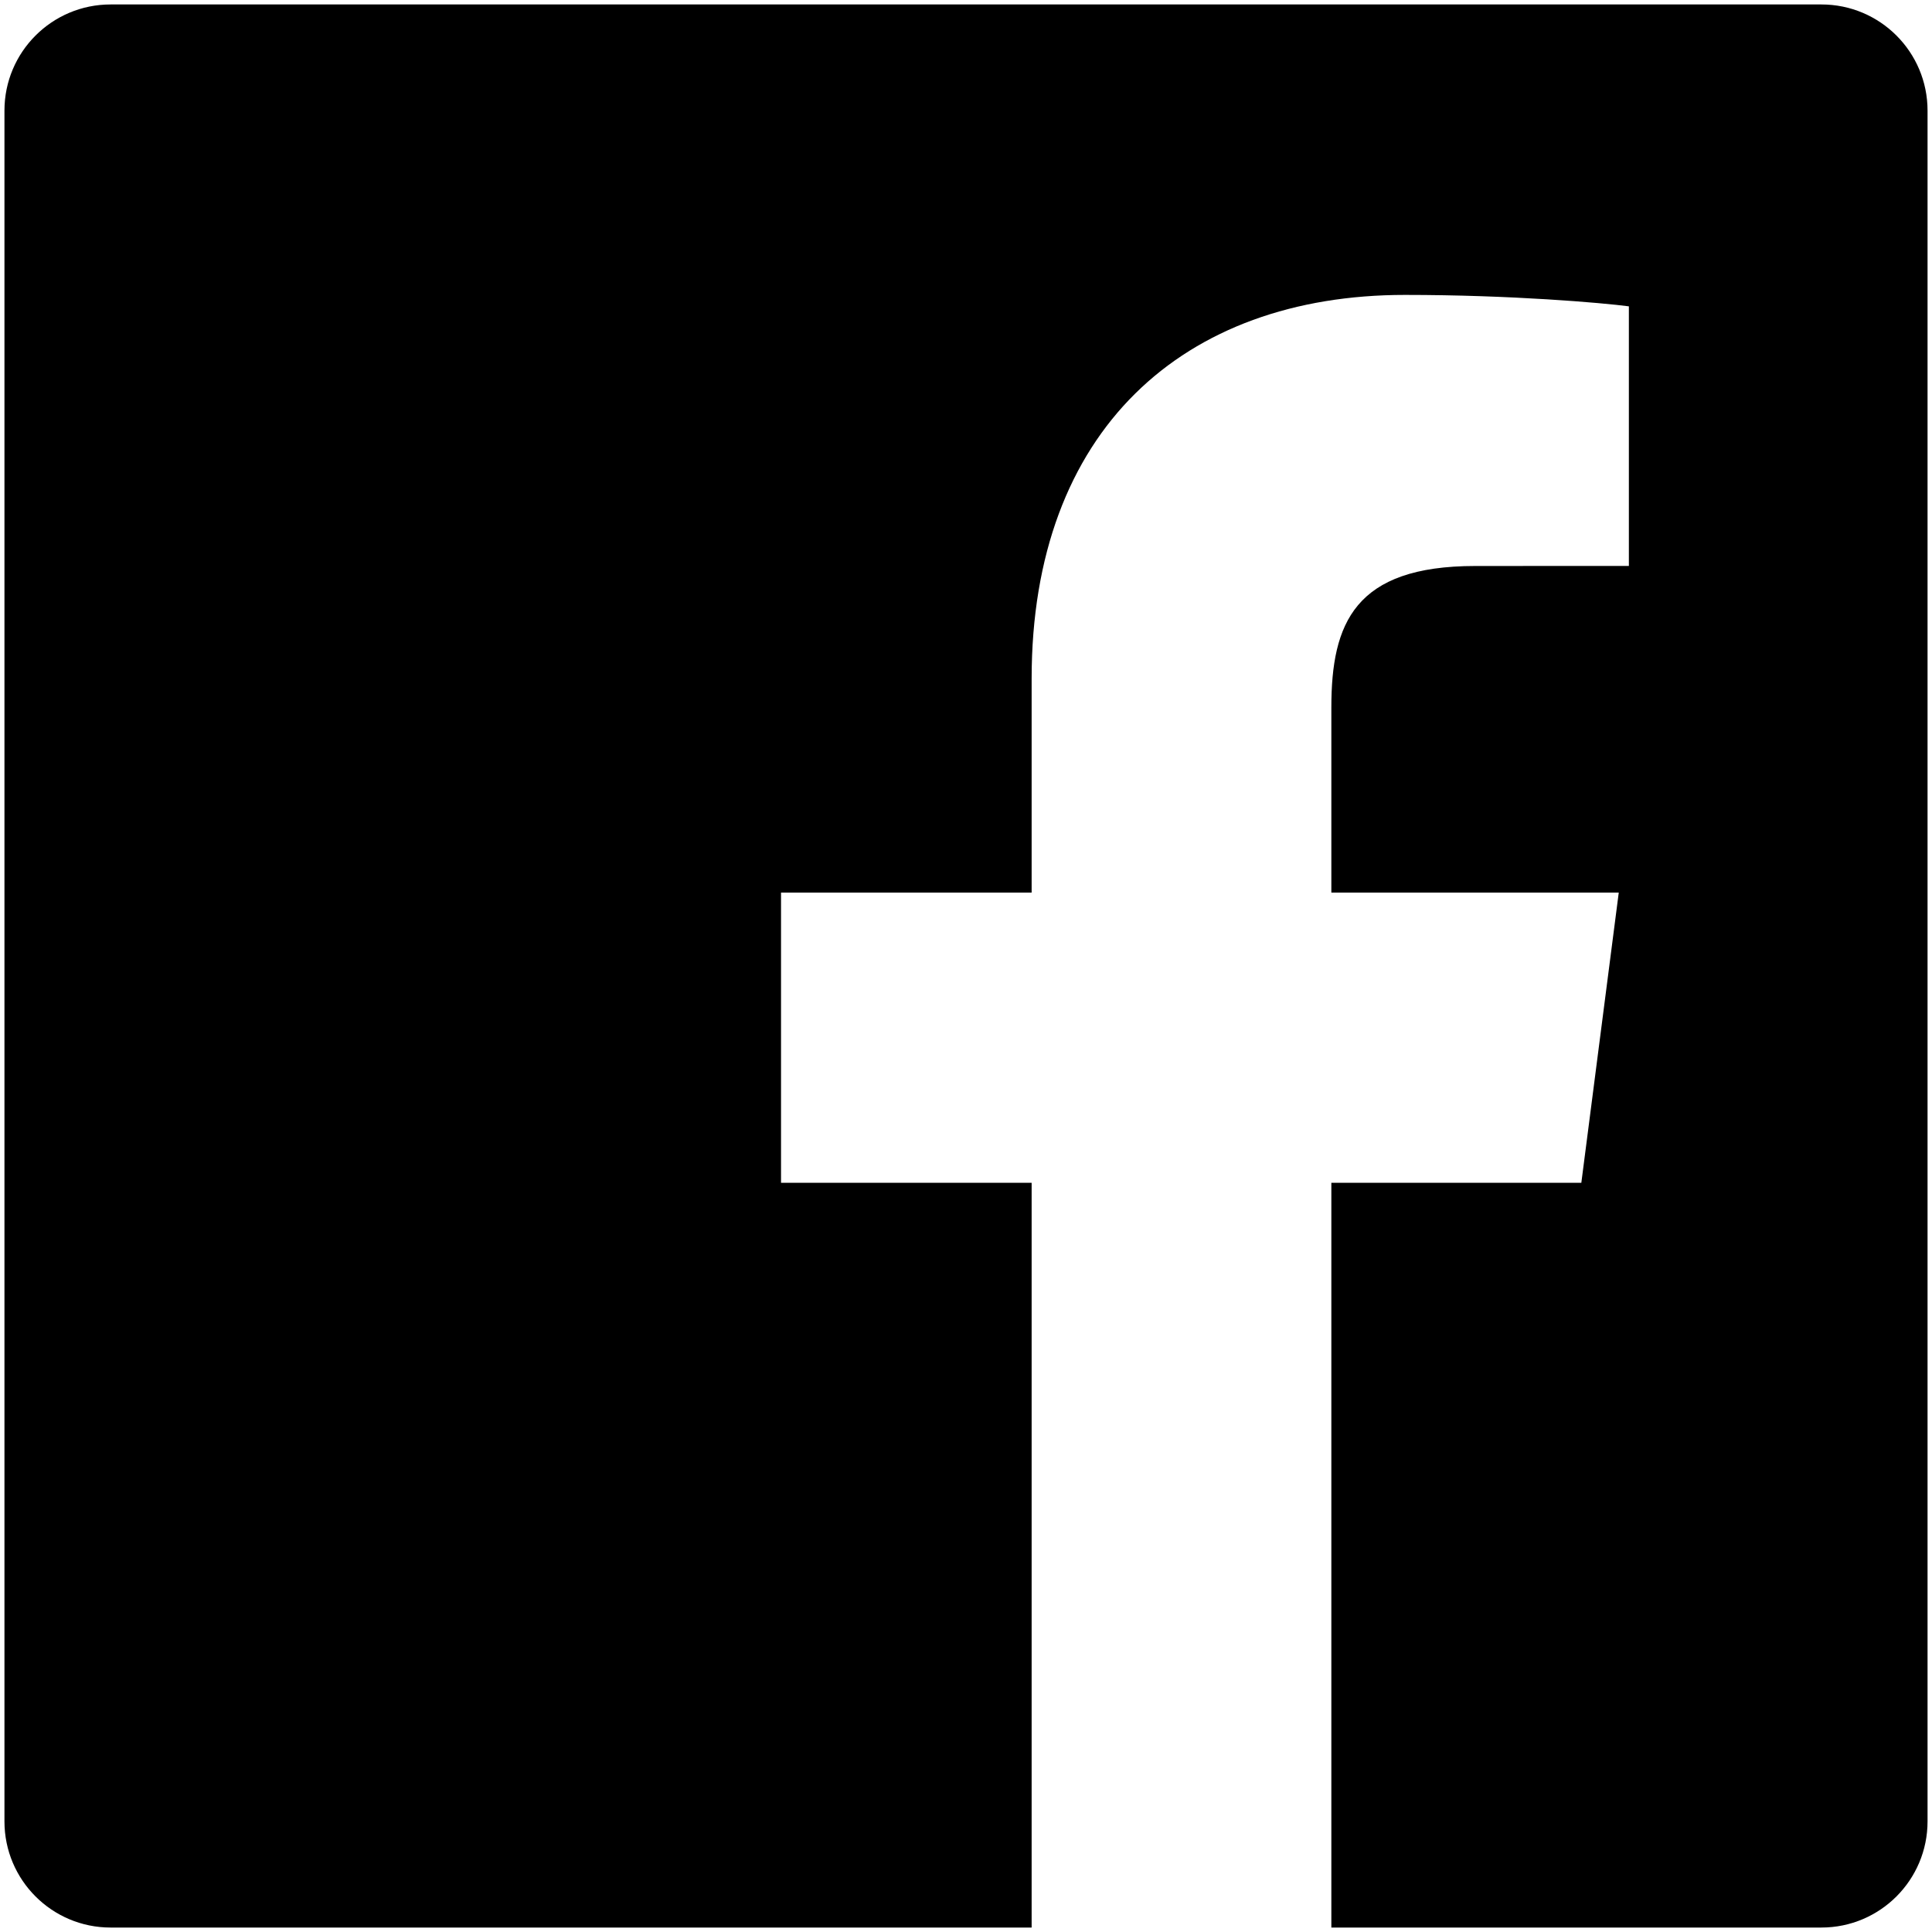
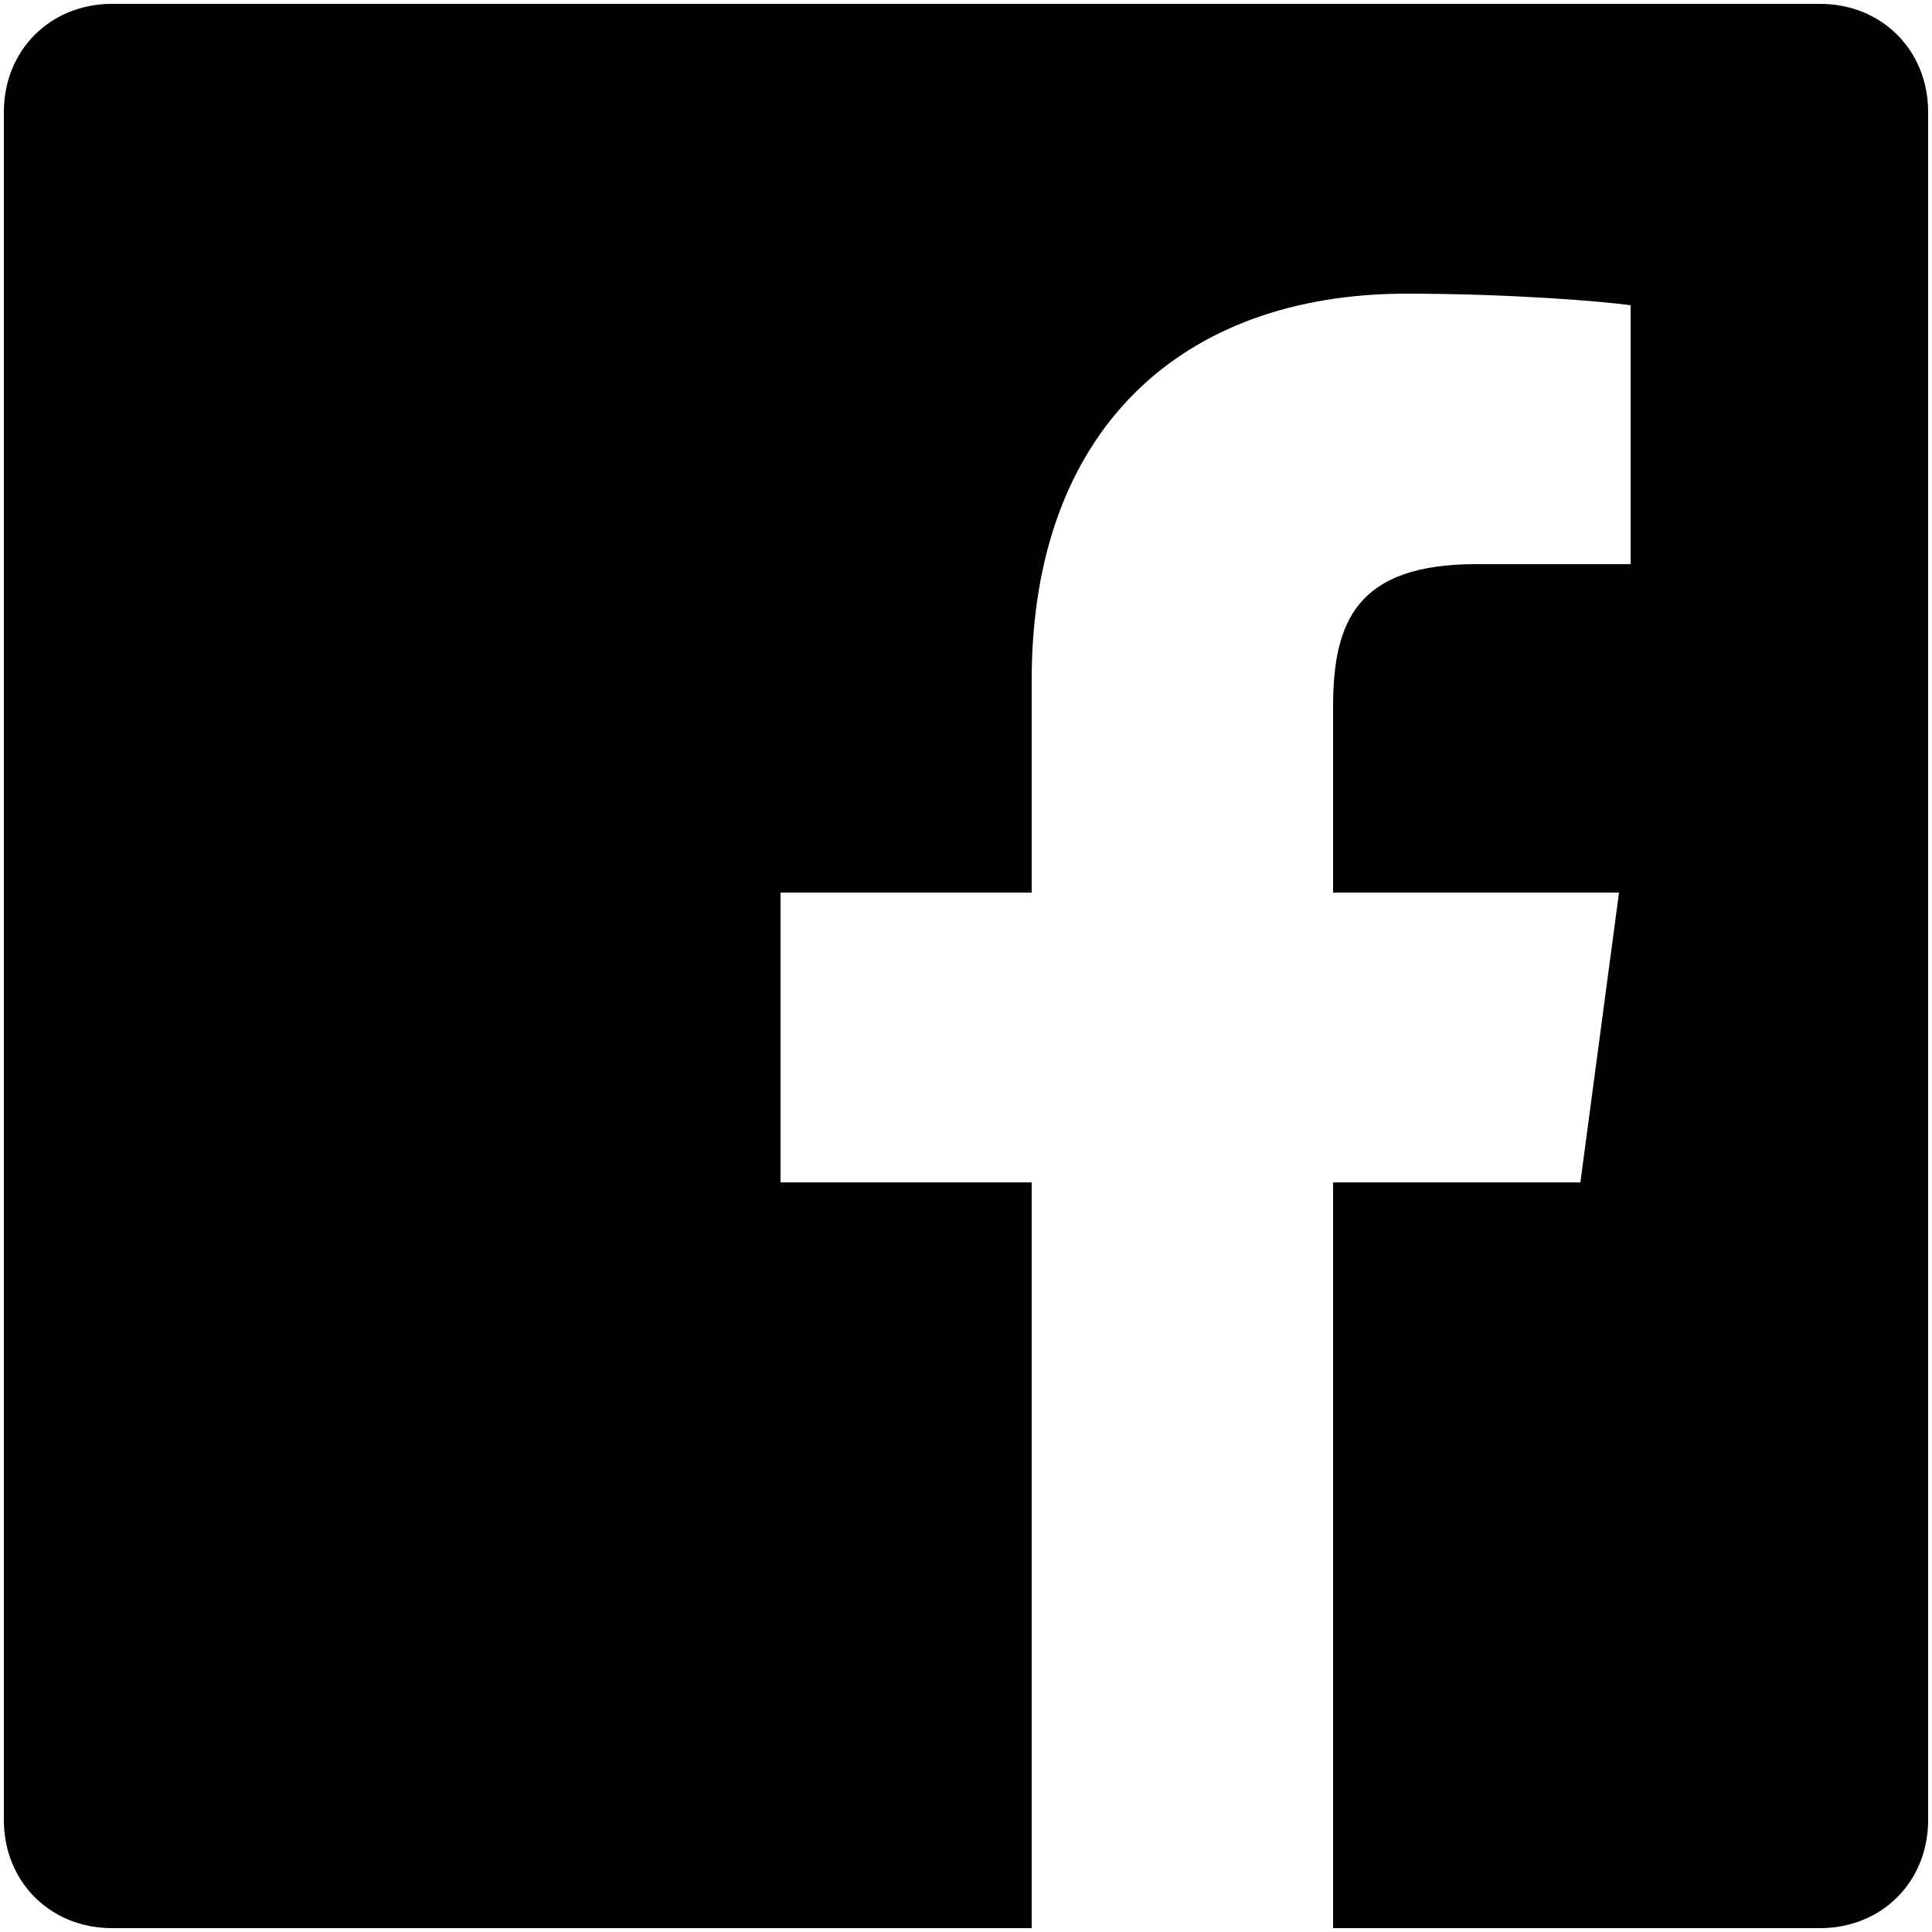
- <svg xmlns="http://www.w3.org/2000/svg" version="1.1" id="Layer_1" x="0px" y="0px" width="500px" height="500px" viewBox="0 0 500 500" enable-background="new 0 0 500 500" xml:space="preserve">
-   <path id="White_2_" d="M471.379,1.153H28.622c-15.173,0-27.469,12.296-27.469,27.469v442.757c0,15.168,12.296,27.469,27.469,27.469  h238.365V306.113h-64.858v-75.111h64.858v-55.393c0-64.283,39.262-99.287,96.607-99.287c27.469,0,51.076,2.045,57.957,2.959v67.18  l-39.771,0.018c-31.188,0-37.227,14.82-37.227,36.567v47.956h74.379l-9.684,75.111h-64.695v192.734h126.826  c15.168,0,27.469-12.301,27.469-27.469V28.622C498.848,13.449,486.547,1.153,471.379,1.153z" />
+ <svg xmlns="http://www.w3.org/2000/svg" width="500" height="500" viewBox="0 0 500 500">
+   <path d="M471 1H29C13 1 1 13 1 29v442c0 16 12 28 28 28h238V306h-65v-75h65v-55c0-65 39-100 97-100 27 0 51 2 58 3v67h-40c-31 0-37 15-37 37v48h74l-10 75h-64v193h126c16 0 28-12 28-28V29c0-16-12-28-28-28z" />
</svg>
